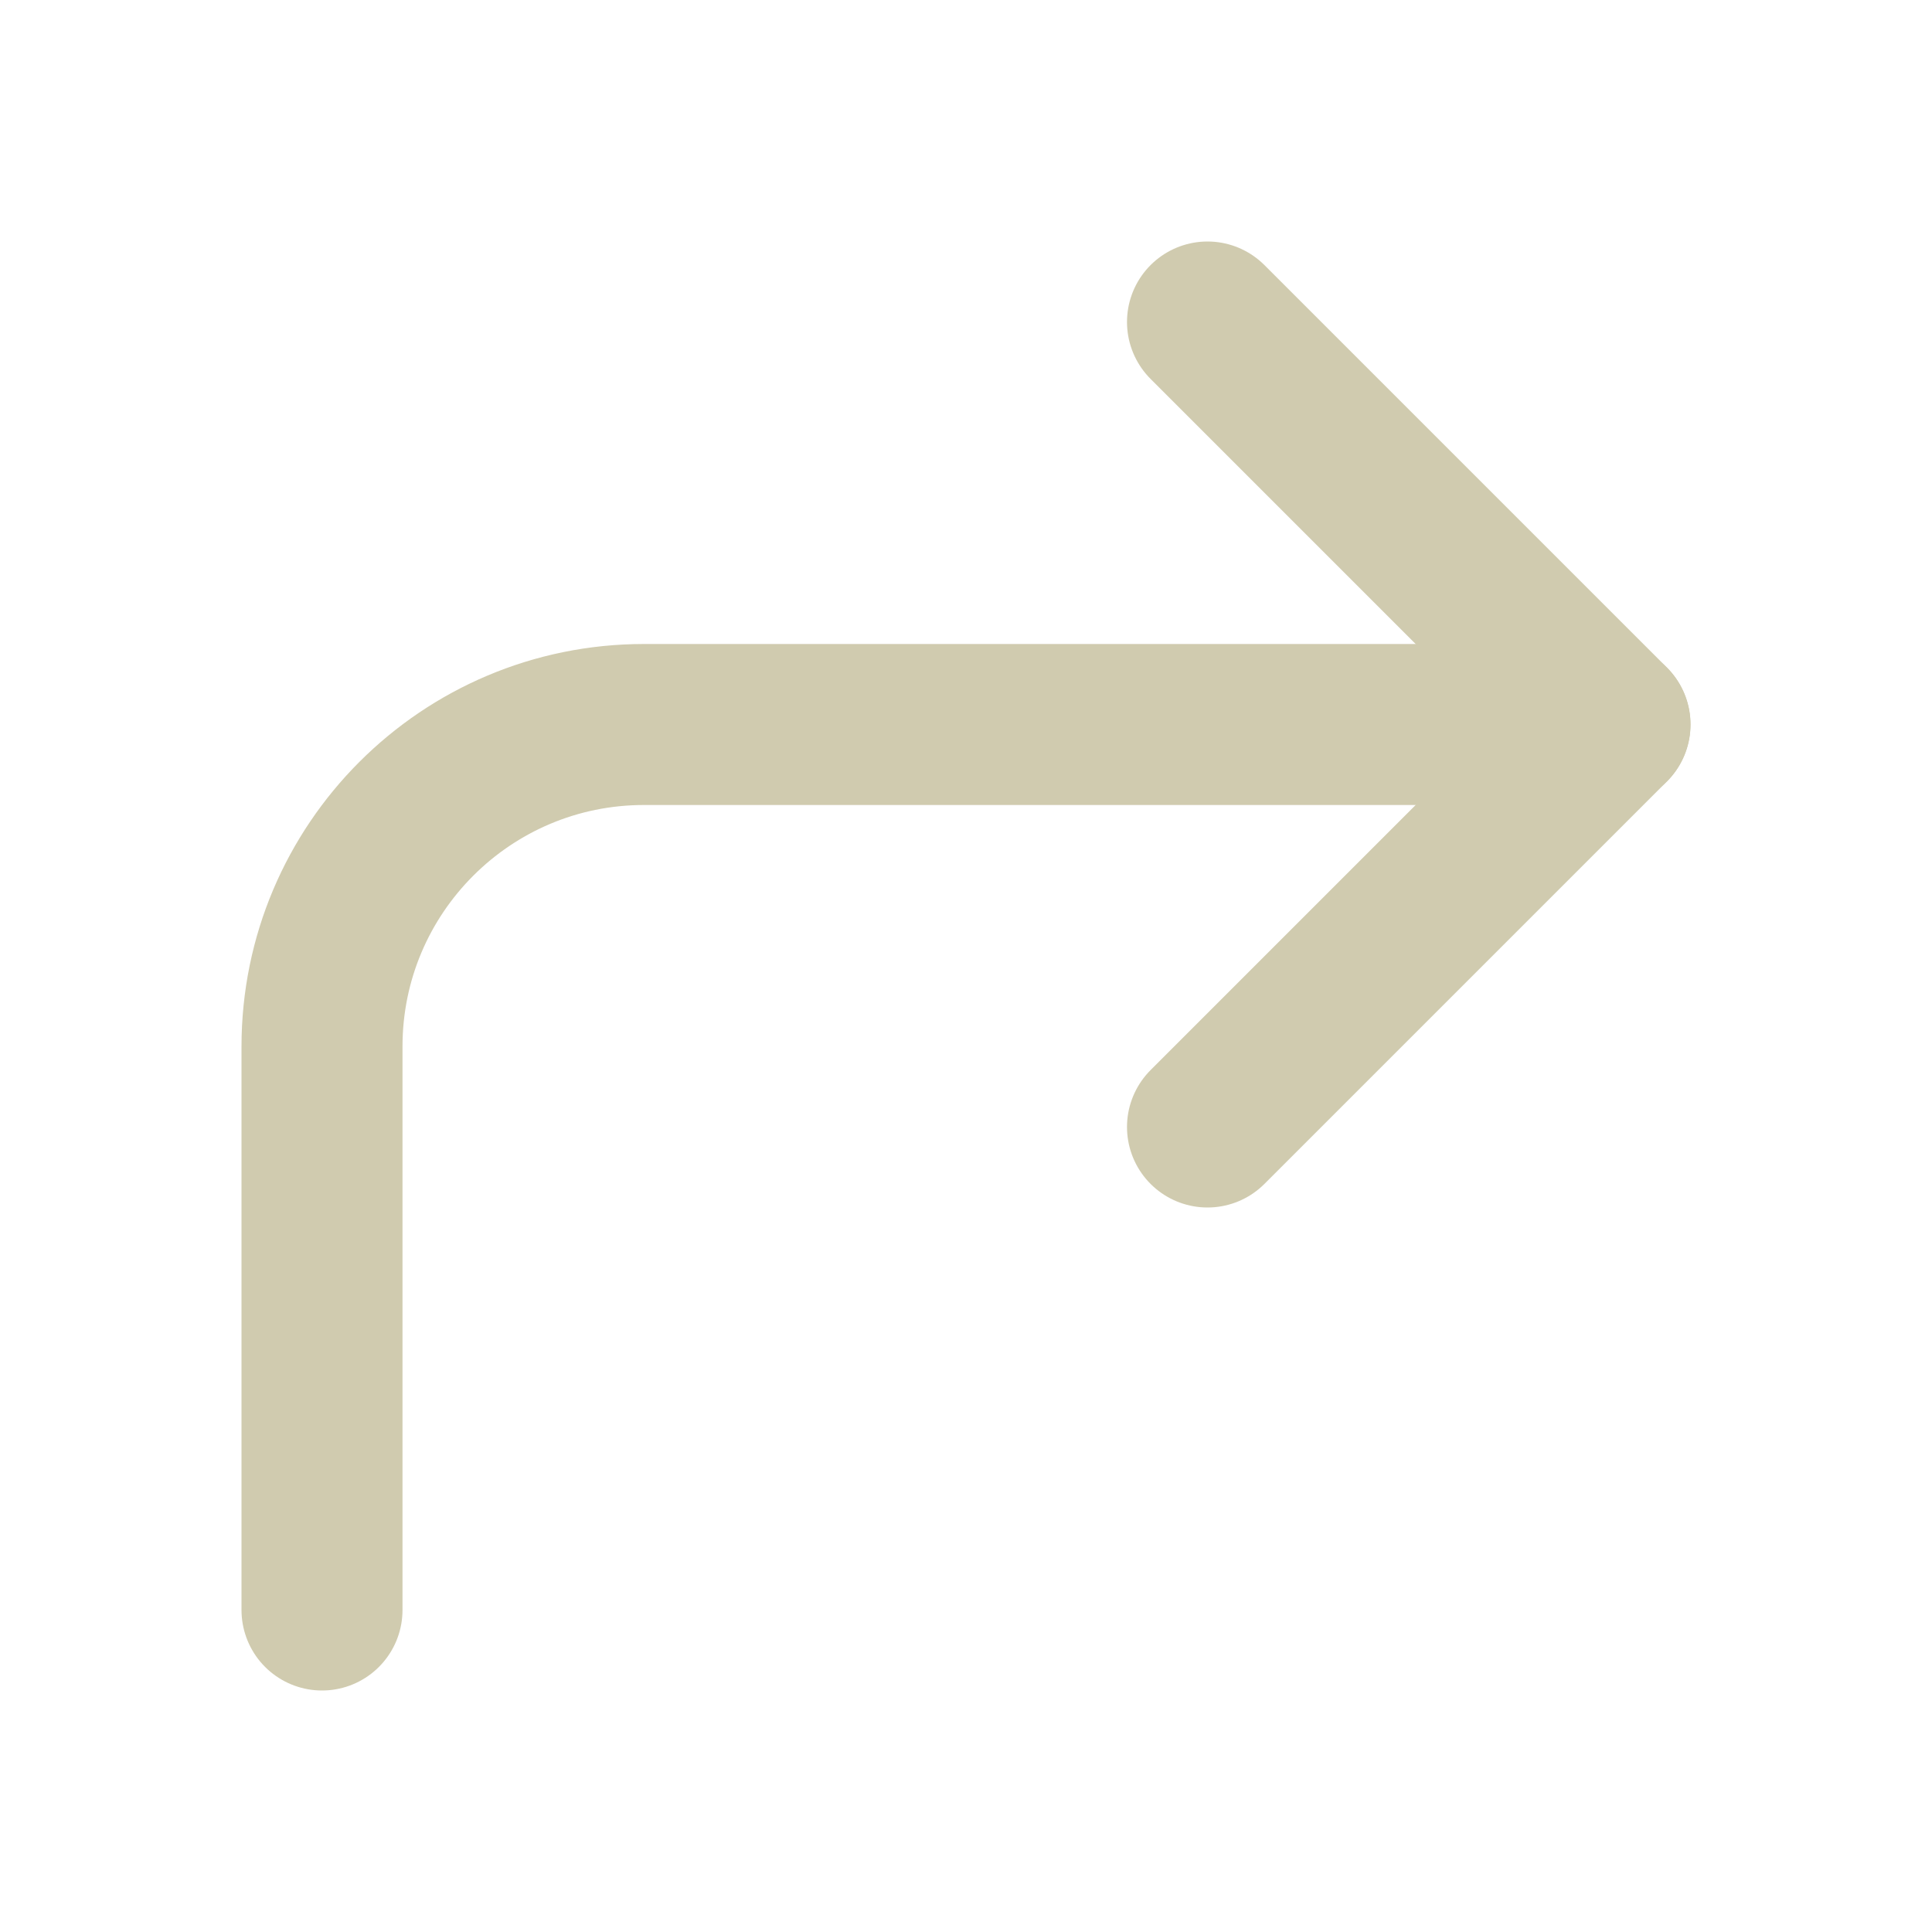
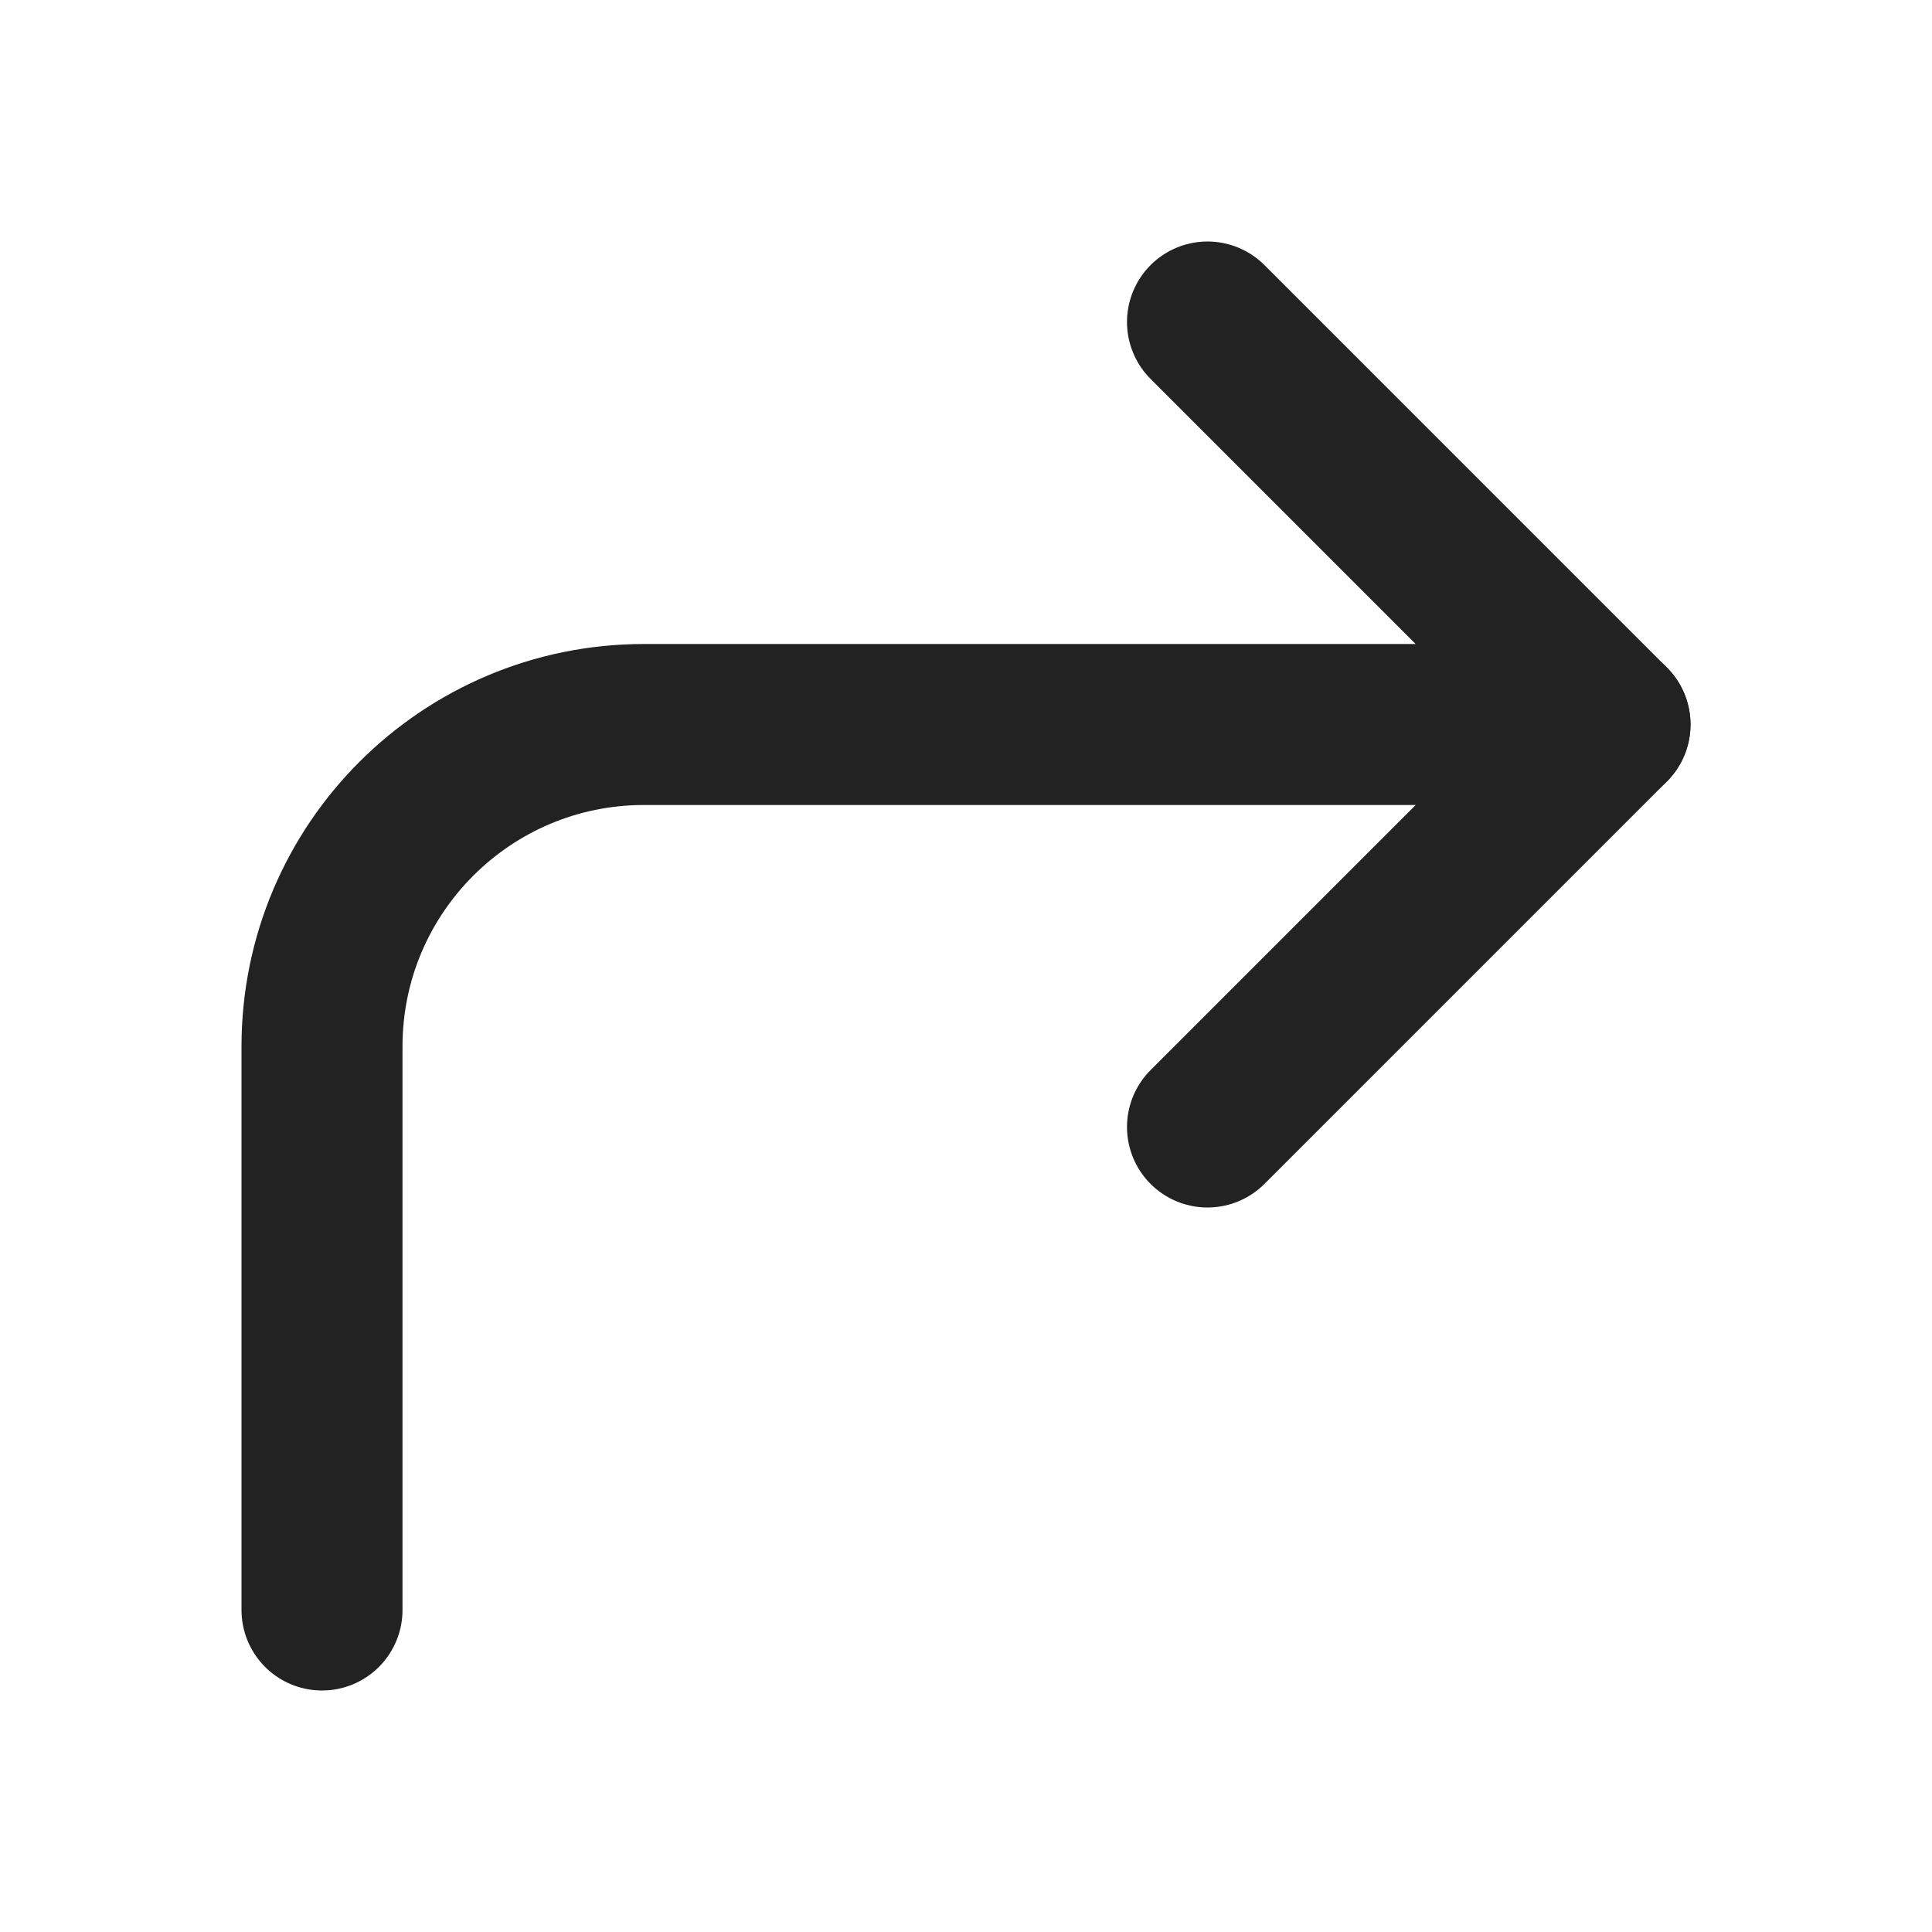
- <svg xmlns="http://www.w3.org/2000/svg" width="24" height="24" viewBox="0 0 24 24" fill="none" stroke="#d0cbaf" stroke-width="2" stroke-linecap="round" stroke-linejoin="round" class="feather feather-corner-up-right">
+ <svg xmlns="http://www.w3.org/2000/svg" width="24" height="24" viewBox="0 0 24 24" fill="none" stroke="#222222" stroke-width="2" stroke-linecap="round" stroke-linejoin="round" class="feather feather-corner-up-right">
  <polyline points="15 14 20 9 15 4" />
  <path d="M4 20v-7a4 4 0 0 1 4-4h12" />
</svg>
